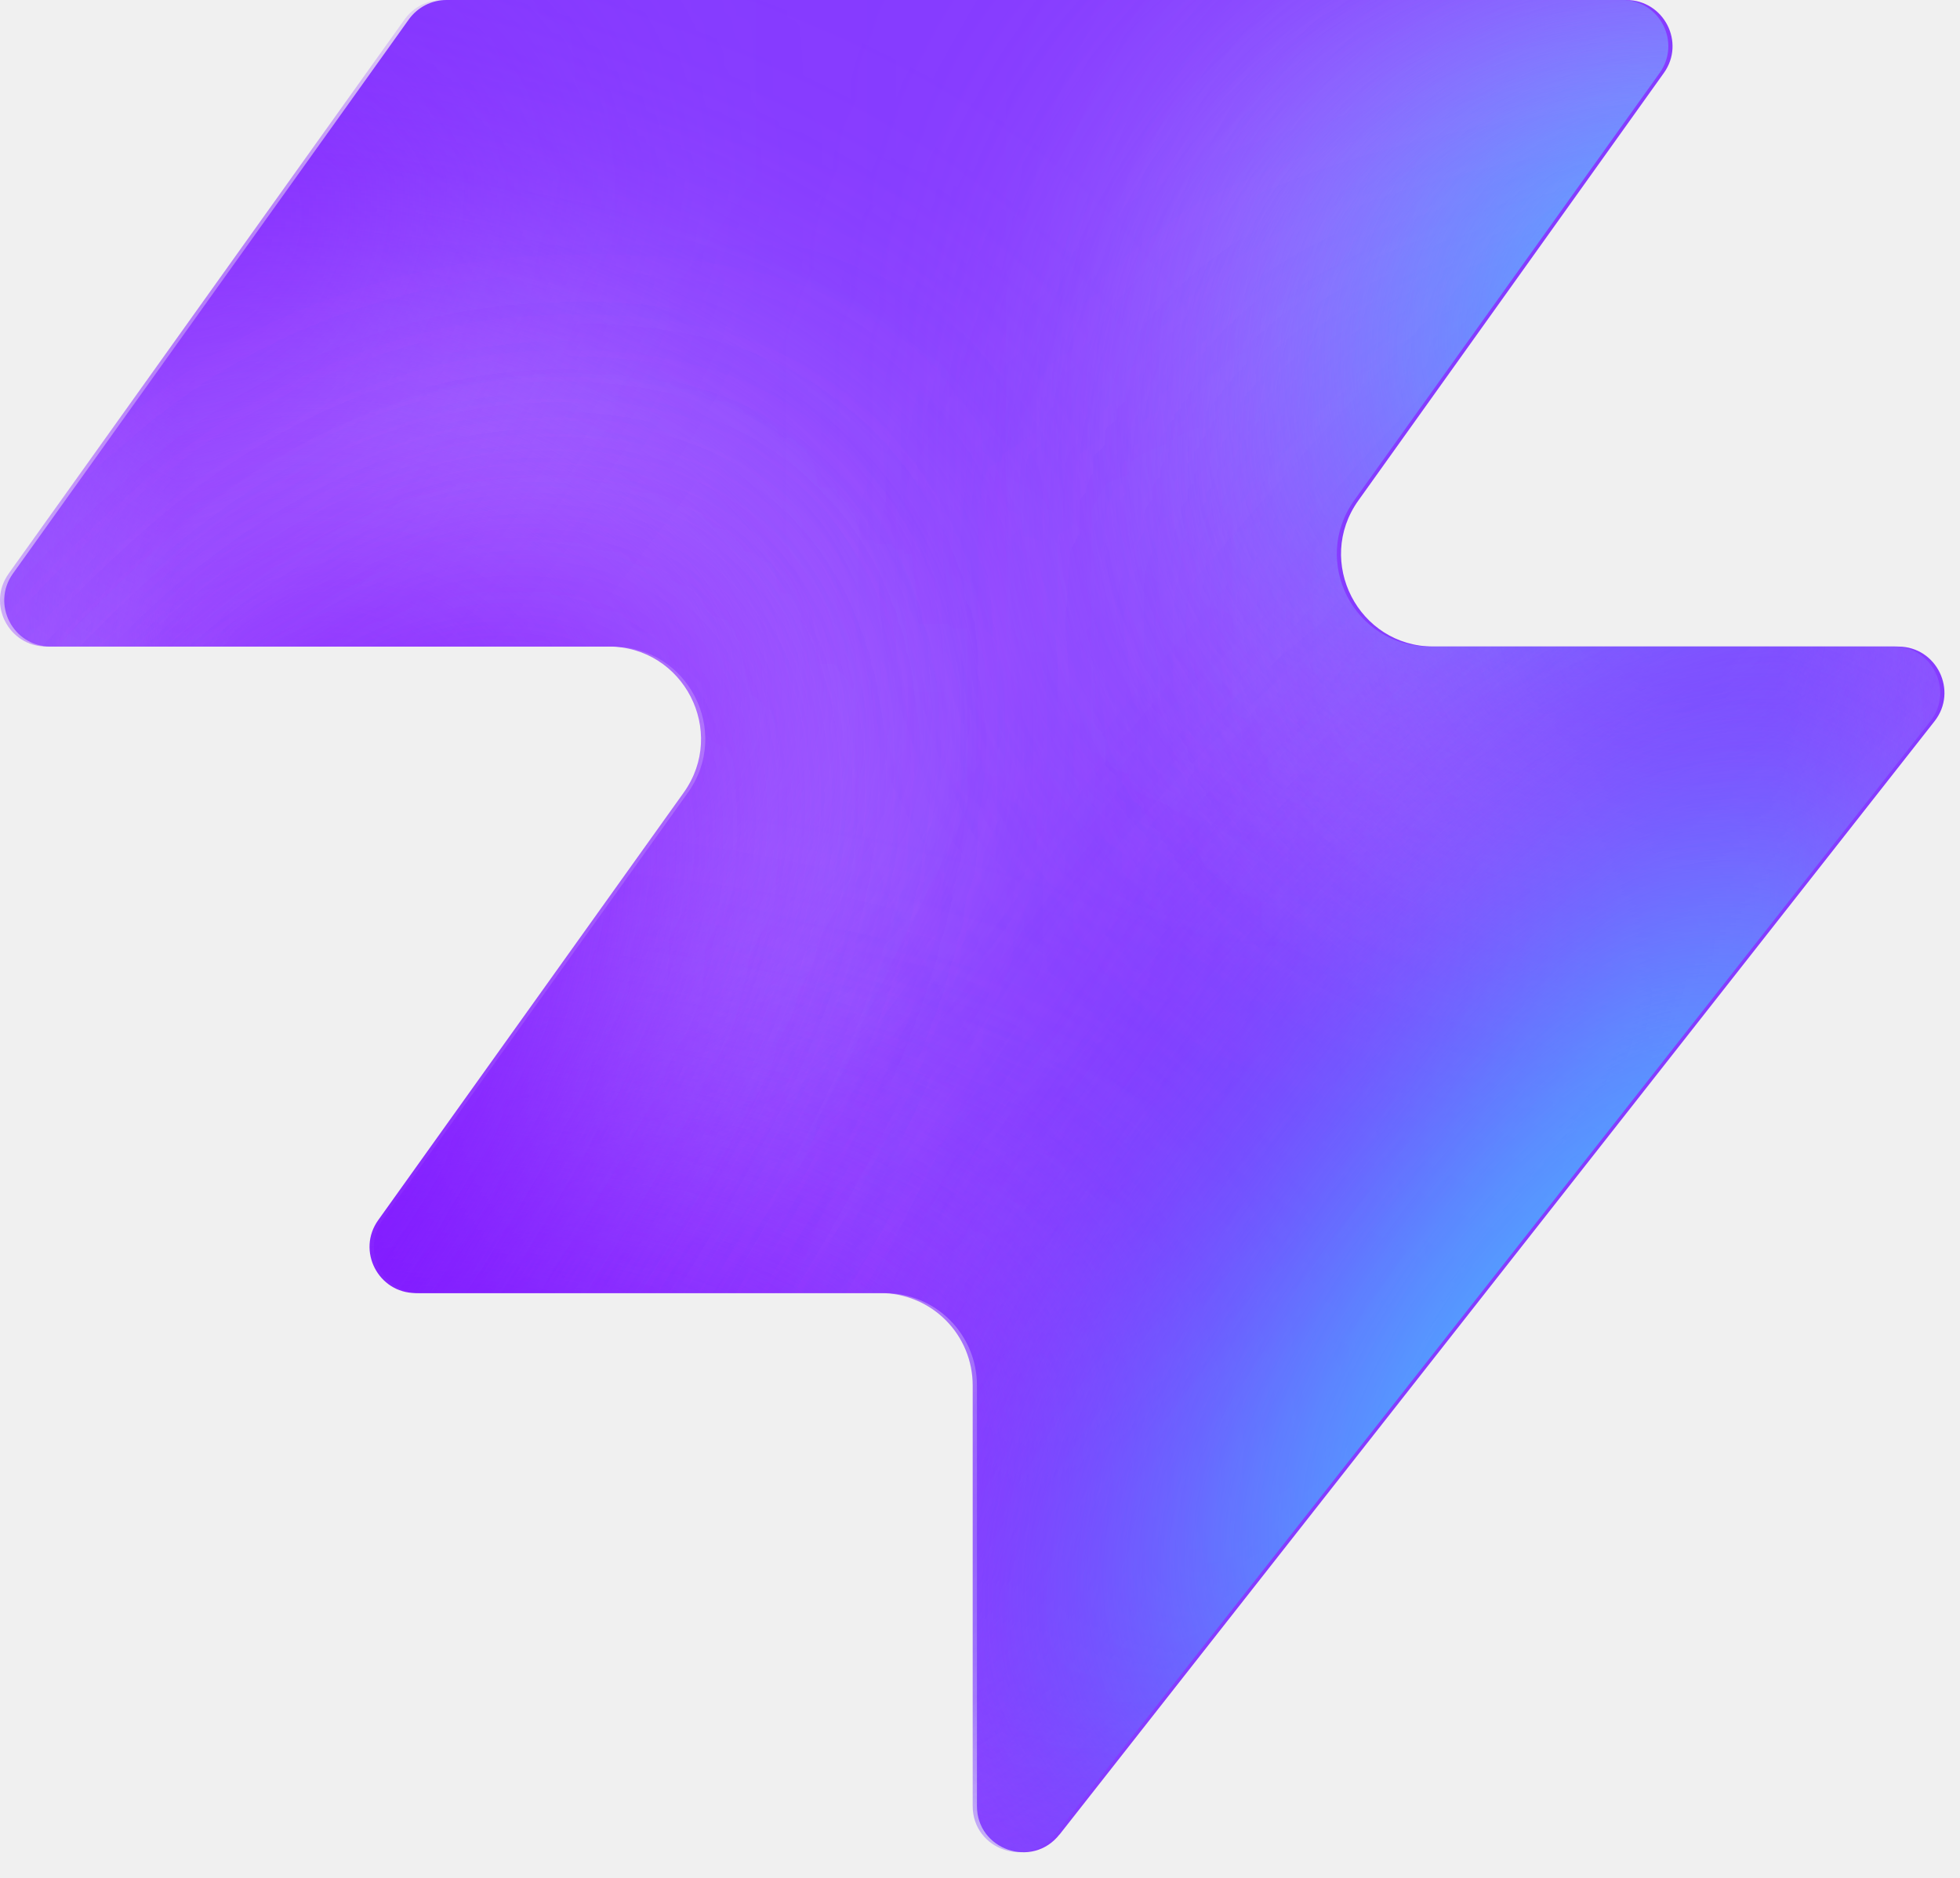
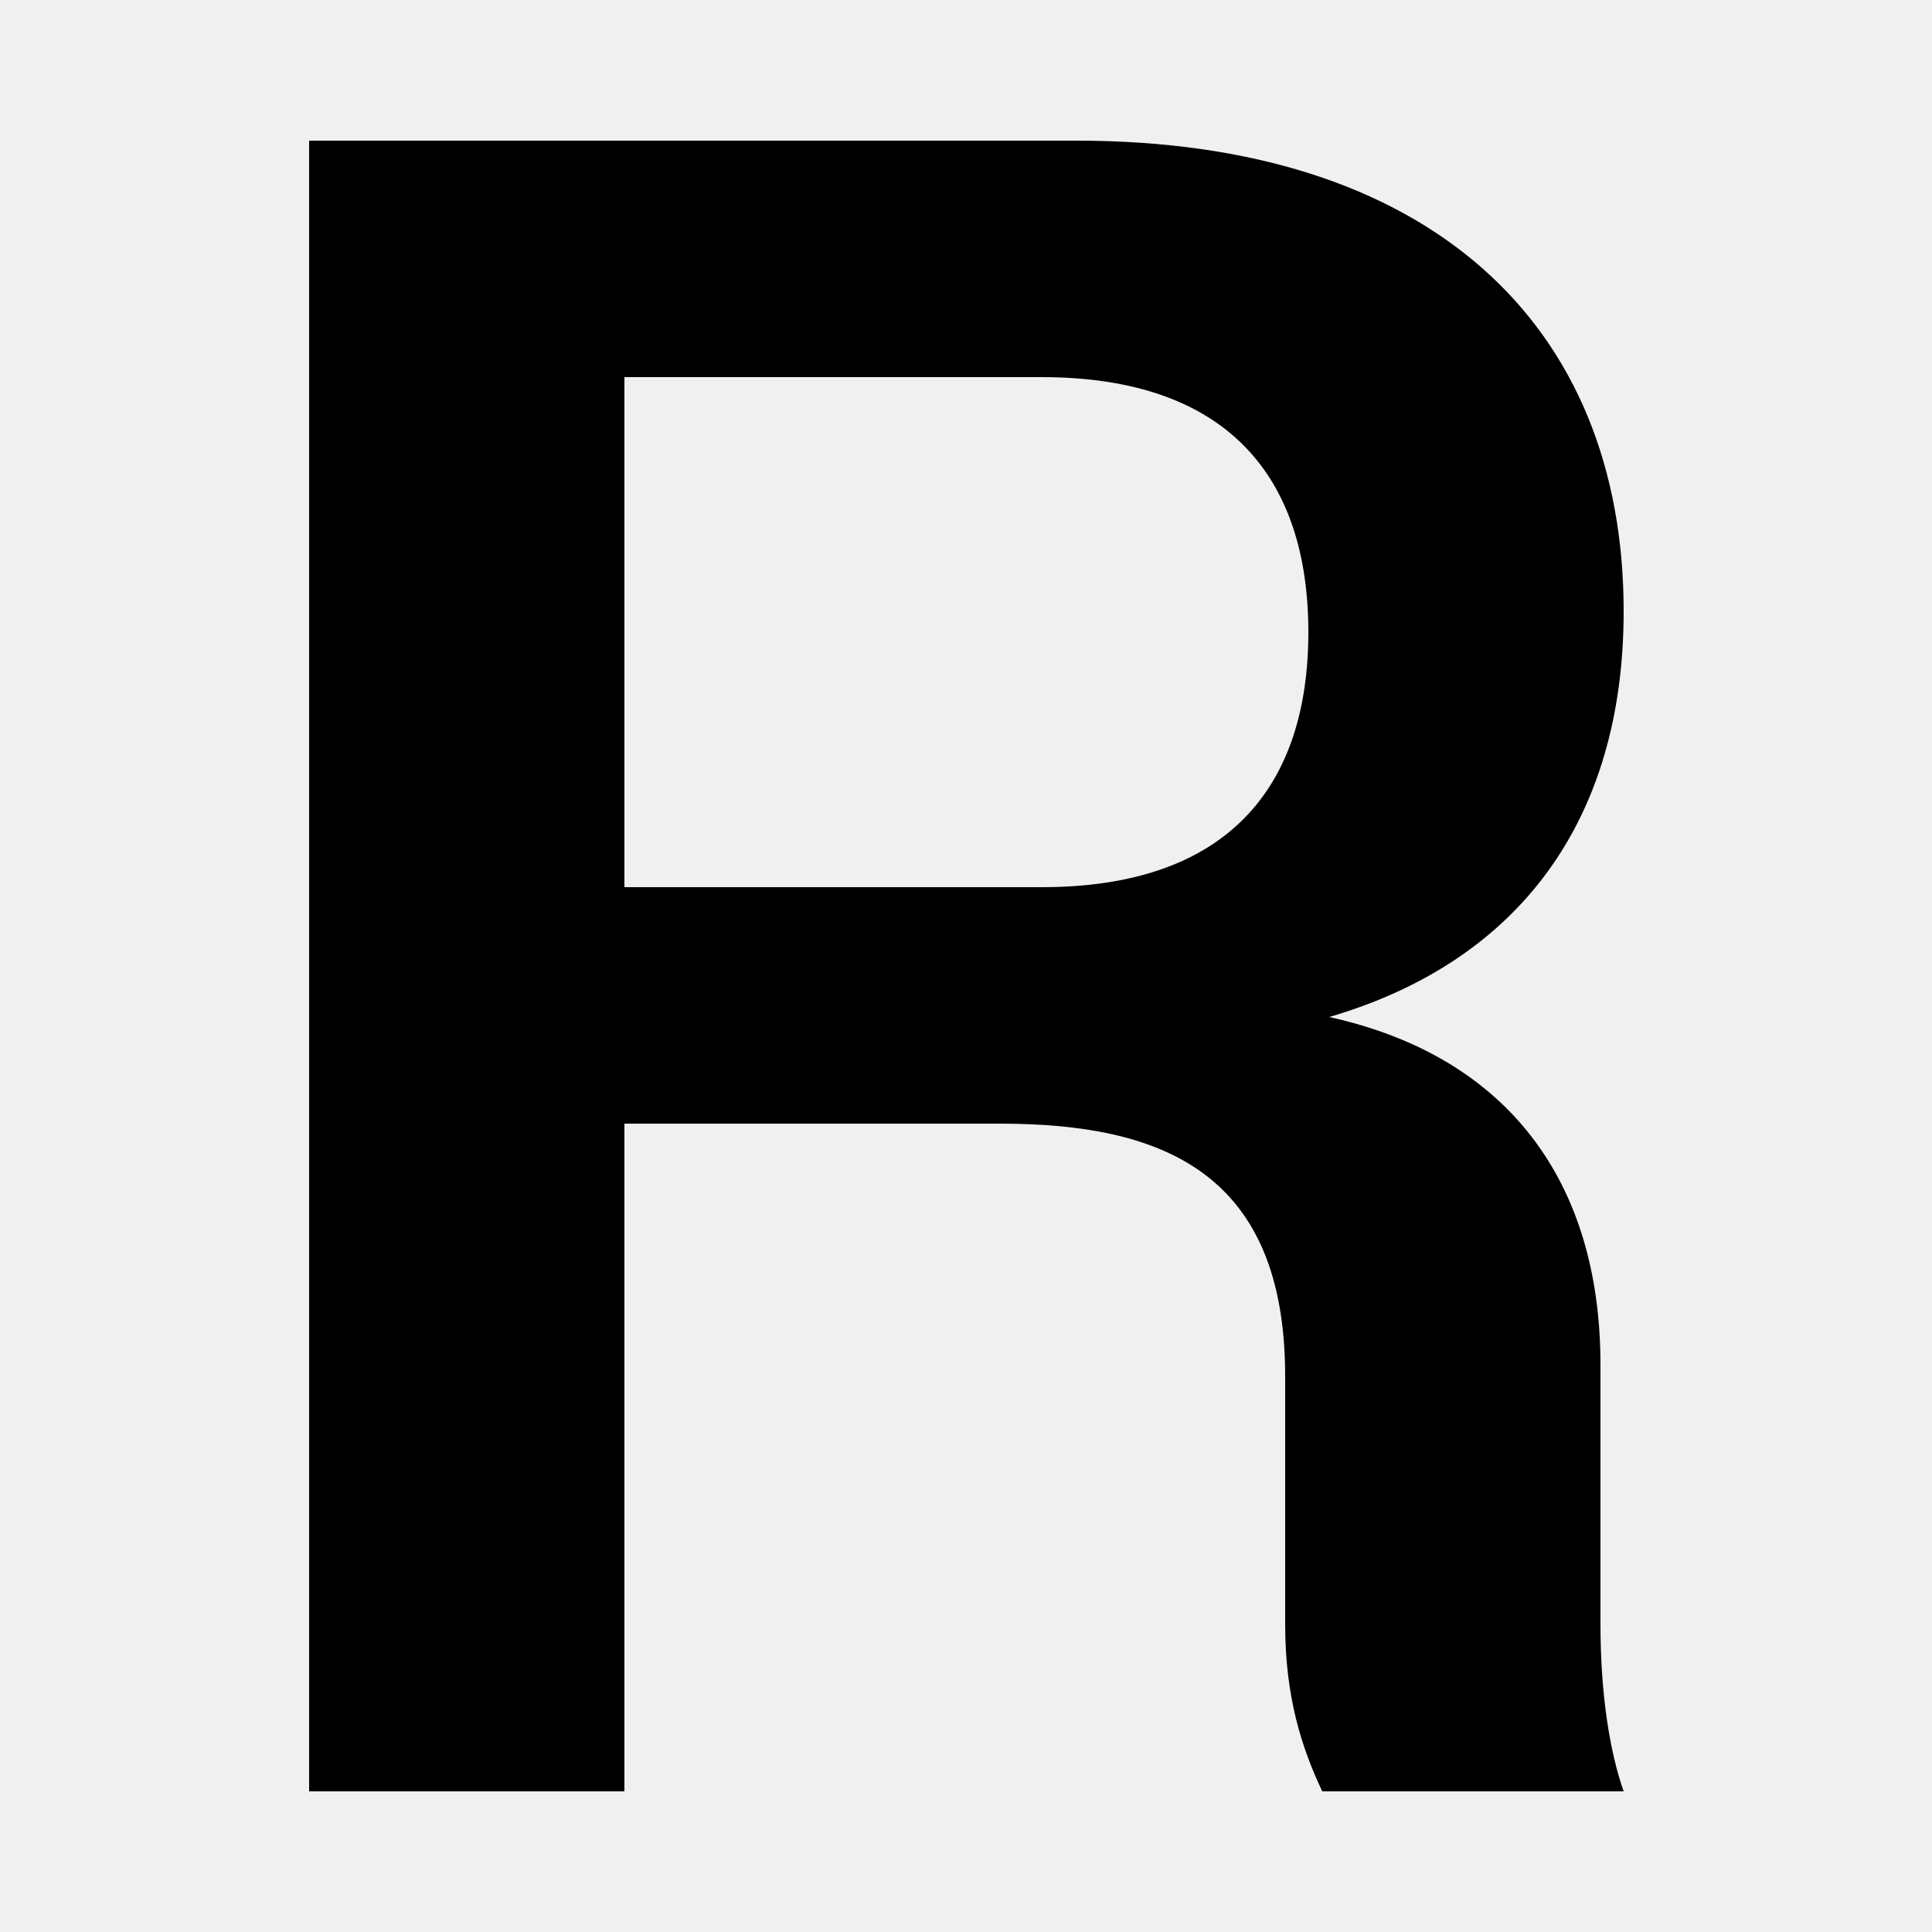
- <svg xmlns="http://www.w3.org/2000/svg" width="48" height="46" fill="none" viewBox="0 0 48 46">
-   <path fill="#863bff" d="M25.946 44.938c-.664.845-2.021.375-2.021-.698V33.937a2.26 2.26 0 0 0-2.262-2.262H10.287c-.92 0-1.456-1.04-.92-1.788l7.48-10.471c1.07-1.497 0-3.578-1.842-3.578H1.237c-.92 0-1.456-1.04-.92-1.788L10.013.474c.214-.297.556-.474.92-.474h28.894c.92 0 1.456 1.04.92 1.788l-7.48 10.471c-1.07 1.498 0 3.579 1.842 3.579h11.377c.943 0 1.473 1.088.89 1.83L25.947 44.94z" style="fill:#863bff;fill:color(display-p3 .525 .23 1);fill-opacity:1" />
-   <mask id="a" width="48" height="46" x="0" y="0" maskUnits="userSpaceOnUse" style="mask-type:alpha">
-     <path fill="#000" d="M25.842 44.938c-.664.844-2.021.375-2.021-.698V33.937a2.26 2.26 0 0 0-2.262-2.262H10.183c-.92 0-1.456-1.04-.92-1.788l7.48-10.471c1.07-1.498 0-3.579-1.842-3.579H1.133c-.92 0-1.456-1.04-.92-1.787L9.91.473c.214-.297.556-.474.92-.474h28.894c.92 0 1.456 1.04.92 1.788l-7.48 10.471c-1.07 1.498 0 3.578 1.842 3.578h11.377c.943 0 1.473 1.088.89 1.832L25.843 44.94z" style="fill:#000;fill-opacity:1" />
-   </mask>
-   <g mask="url(#a)">
-     <g filter="url(#b)">
-       <ellipse cx="5.508" cy="14.704" fill="#ede6ff" rx="5.508" ry="14.704" style="fill:#ede6ff;fill:color(display-p3 .927 .903 1);fill-opacity:1" transform="matrix(.00324 1 1 -.00324 -4.47 31.516)" />
-     </g>
-     <g filter="url(#c)">
-       <ellipse cx="10.399" cy="29.851" fill="#ede6ff" rx="10.399" ry="29.851" style="fill:#ede6ff;fill:color(display-p3 .927 .903 1);fill-opacity:1" transform="matrix(.00324 1 1 -.00324 -39.328 7.883)" />
-     </g>
-     <g filter="url(#d)">
-       <ellipse cx="5.508" cy="30.487" fill="#7e14ff" rx="5.508" ry="30.487" style="fill:#7e14ff;fill:color(display-p3 .492 .077 1);fill-opacity:1" transform="rotate(89.814 -25.913 -14.639)scale(1 -1)" />
-     </g>
-     <g filter="url(#e)">
-       <ellipse cx="5.508" cy="30.599" fill="#7e14ff" rx="5.508" ry="30.599" style="fill:#7e14ff;fill:color(display-p3 .492 .077 1);fill-opacity:1" transform="rotate(89.814 -32.644 -3.334)scale(1 -1)" />
-     </g>
-     <g filter="url(#f)">
-       <ellipse cx="5.508" cy="30.599" fill="#7e14ff" rx="5.508" ry="30.599" style="fill:#7e14ff;fill:color(display-p3 .492 .077 1);fill-opacity:1" transform="matrix(.00324 1 1 -.00324 -34.34 30.47)" />
-     </g>
-     <g filter="url(#g)">
-       <ellipse cx="14.072" cy="22.078" fill="#ede6ff" rx="14.072" ry="22.078" style="fill:#ede6ff;fill:color(display-p3 .927 .903 1);fill-opacity:1" transform="rotate(93.35 24.506 48.493)scale(-1 1)" />
-     </g>
-     <g filter="url(#h)">
-       <ellipse cx="3.47" cy="21.501" fill="#7e14ff" rx="3.47" ry="21.501" style="fill:#7e14ff;fill:color(display-p3 .492 .077 1);fill-opacity:1" transform="rotate(89.009 28.708 47.59)scale(-1 1)" />
-     </g>
-     <g filter="url(#i)">
-       <ellipse cx="3.47" cy="21.501" fill="#7e14ff" rx="3.47" ry="21.501" style="fill:#7e14ff;fill:color(display-p3 .492 .077 1);fill-opacity:1" transform="rotate(89.009 28.708 47.59)scale(-1 1)" />
-     </g>
-     <g filter="url(#j)">
-       <ellipse cx=".387" cy="8.972" fill="#7e14ff" rx="4.407" ry="29.108" style="fill:#7e14ff;fill:color(display-p3 .492 .077 1);fill-opacity:1" transform="rotate(39.51 .387 8.972)" />
-     </g>
-     <g filter="url(#k)">
-       <ellipse cx="47.523" cy="-6.092" fill="#7e14ff" rx="4.407" ry="29.108" style="fill:#7e14ff;fill:color(display-p3 .492 .077 1);fill-opacity:1" transform="rotate(37.892 47.523 -6.092)" />
-     </g>
-     <g filter="url(#l)">
-       <ellipse cx="41.412" cy="6.333" fill="#47bfff" rx="5.971" ry="9.665" style="fill:#47bfff;fill:color(display-p3 .28 .748 1);fill-opacity:1" transform="rotate(37.892 41.412 6.333)" />
-     </g>
-     <g filter="url(#m)">
-       <ellipse cx="-1.879" cy="38.332" fill="#7e14ff" rx="4.407" ry="29.108" style="fill:#7e14ff;fill:color(display-p3 .492 .077 1);fill-opacity:1" transform="rotate(37.892 -1.88 38.332)" />
-     </g>
-     <g filter="url(#n)">
-       <ellipse cx="-1.879" cy="38.332" fill="#7e14ff" rx="4.407" ry="29.108" style="fill:#7e14ff;fill:color(display-p3 .492 .077 1);fill-opacity:1" transform="rotate(37.892 -1.88 38.332)" />
-     </g>
-     <g filter="url(#o)">
-       <ellipse cx="35.651" cy="29.907" fill="#7e14ff" rx="4.407" ry="29.108" style="fill:#7e14ff;fill:color(display-p3 .492 .077 1);fill-opacity:1" transform="rotate(37.892 35.651 29.907)" />
-     </g>
-     <g filter="url(#p)">
-       <ellipse cx="38.418" cy="32.4" fill="#47bfff" rx="5.971" ry="15.297" style="fill:#47bfff;fill:color(display-p3 .28 .748 1);fill-opacity:1" transform="rotate(37.892 38.418 32.4)" />
-     </g>
-   </g>
-   <defs>
-     <filter id="b" width="60.045" height="41.654" x="-19.77" y="16.149" color-interpolation-filters="sRGB" filterUnits="userSpaceOnUse">
-       <feFlood flood-opacity="0" result="BackgroundImageFix" />
-       <feBlend in="SourceGraphic" in2="BackgroundImageFix" result="shape" />
-       <feGaussianBlur result="effect1_foregroundBlur_2002_17158" stdDeviation="7.659" />
-     </filter>
-     <filter id="c" width="90.34" height="51.437" x="-54.613" y="-7.533" color-interpolation-filters="sRGB" filterUnits="userSpaceOnUse">
-       <feFlood flood-opacity="0" result="BackgroundImageFix" />
-       <feBlend in="SourceGraphic" in2="BackgroundImageFix" result="shape" />
-       <feGaussianBlur result="effect1_foregroundBlur_2002_17158" stdDeviation="7.659" />
-     </filter>
-     <filter id="d" width="79.355" height="29.4" x="-49.64" y="2.03" color-interpolation-filters="sRGB" filterUnits="userSpaceOnUse">
-       <feFlood flood-opacity="0" result="BackgroundImageFix" />
-       <feBlend in="SourceGraphic" in2="BackgroundImageFix" result="shape" />
-       <feGaussianBlur result="effect1_foregroundBlur_2002_17158" stdDeviation="4.596" />
-     </filter>
-     <filter id="e" width="79.579" height="29.4" x="-45.045" y="20.029" color-interpolation-filters="sRGB" filterUnits="userSpaceOnUse">
-       <feFlood flood-opacity="0" result="BackgroundImageFix" />
-       <feBlend in="SourceGraphic" in2="BackgroundImageFix" result="shape" />
-       <feGaussianBlur result="effect1_foregroundBlur_2002_17158" stdDeviation="4.596" />
-     </filter>
-     <filter id="f" width="79.579" height="29.4" x="-43.513" y="21.178" color-interpolation-filters="sRGB" filterUnits="userSpaceOnUse">
-       <feFlood flood-opacity="0" result="BackgroundImageFix" />
-       <feBlend in="SourceGraphic" in2="BackgroundImageFix" result="shape" />
-       <feGaussianBlur result="effect1_foregroundBlur_2002_17158" stdDeviation="4.596" />
-     </filter>
-     <filter id="g" width="74.749" height="58.852" x="15.756" y="-17.901" color-interpolation-filters="sRGB" filterUnits="userSpaceOnUse">
-       <feFlood flood-opacity="0" result="BackgroundImageFix" />
-       <feBlend in="SourceGraphic" in2="BackgroundImageFix" result="shape" />
-       <feGaussianBlur result="effect1_foregroundBlur_2002_17158" stdDeviation="7.659" />
-     </filter>
-     <filter id="h" width="61.377" height="25.362" x="23.548" y="2.284" color-interpolation-filters="sRGB" filterUnits="userSpaceOnUse">
-       <feFlood flood-opacity="0" result="BackgroundImageFix" />
-       <feBlend in="SourceGraphic" in2="BackgroundImageFix" result="shape" />
-       <feGaussianBlur result="effect1_foregroundBlur_2002_17158" stdDeviation="4.596" />
-     </filter>
-     <filter id="i" width="61.377" height="25.362" x="23.548" y="2.284" color-interpolation-filters="sRGB" filterUnits="userSpaceOnUse">
-       <feFlood flood-opacity="0" result="BackgroundImageFix" />
-       <feBlend in="SourceGraphic" in2="BackgroundImageFix" result="shape" />
-       <feGaussianBlur result="effect1_foregroundBlur_2002_17158" stdDeviation="4.596" />
-     </filter>
-     <filter id="j" width="56.045" height="63.649" x="-27.636" y="-22.853" color-interpolation-filters="sRGB" filterUnits="userSpaceOnUse">
-       <feFlood flood-opacity="0" result="BackgroundImageFix" />
-       <feBlend in="SourceGraphic" in2="BackgroundImageFix" result="shape" />
-       <feGaussianBlur result="effect1_foregroundBlur_2002_17158" stdDeviation="4.596" />
-     </filter>
-     <filter id="k" width="54.814" height="64.646" x="20.116" y="-38.415" color-interpolation-filters="sRGB" filterUnits="userSpaceOnUse">
-       <feFlood flood-opacity="0" result="BackgroundImageFix" />
-       <feBlend in="SourceGraphic" in2="BackgroundImageFix" result="shape" />
-       <feGaussianBlur result="effect1_foregroundBlur_2002_17158" stdDeviation="4.596" />
-     </filter>
-     <filter id="l" width="33.541" height="35.313" x="24.641" y="-11.323" color-interpolation-filters="sRGB" filterUnits="userSpaceOnUse">
-       <feFlood flood-opacity="0" result="BackgroundImageFix" />
-       <feBlend in="SourceGraphic" in2="BackgroundImageFix" result="shape" />
-       <feGaussianBlur result="effect1_foregroundBlur_2002_17158" stdDeviation="4.596" />
-     </filter>
-     <filter id="m" width="54.814" height="64.646" x="-29.286" y="6.009" color-interpolation-filters="sRGB" filterUnits="userSpaceOnUse">
-       <feFlood flood-opacity="0" result="BackgroundImageFix" />
-       <feBlend in="SourceGraphic" in2="BackgroundImageFix" result="shape" />
-       <feGaussianBlur result="effect1_foregroundBlur_2002_17158" stdDeviation="4.596" />
-     </filter>
-     <filter id="n" width="54.814" height="64.646" x="-29.286" y="6.009" color-interpolation-filters="sRGB" filterUnits="userSpaceOnUse">
-       <feFlood flood-opacity="0" result="BackgroundImageFix" />
-       <feBlend in="SourceGraphic" in2="BackgroundImageFix" result="shape" />
-       <feGaussianBlur result="effect1_foregroundBlur_2002_17158" stdDeviation="4.596" />
-     </filter>
-     <filter id="o" width="54.814" height="64.646" x="8.244" y="-2.416" color-interpolation-filters="sRGB" filterUnits="userSpaceOnUse">
-       <feFlood flood-opacity="0" result="BackgroundImageFix" />
-       <feBlend in="SourceGraphic" in2="BackgroundImageFix" result="shape" />
-       <feGaussianBlur result="effect1_foregroundBlur_2002_17158" stdDeviation="4.596" />
-     </filter>
-     <filter id="p" width="39.409" height="43.623" x="18.713" y="10.588" color-interpolation-filters="sRGB" filterUnits="userSpaceOnUse">
-       <feFlood flood-opacity="0" result="BackgroundImageFix" />
-       <feBlend in="SourceGraphic" in2="BackgroundImageFix" result="shape" />
-       <feGaussianBlur result="effect1_foregroundBlur_2002_17158" stdDeviation="4.596" />
-     </filter>
-   </defs>
+ <svg xmlns="http://www.w3.org/2000/svg" width="100" height="100" viewBox="-16 -7.28 100 100" fill="none">
+   <style>
+     path { fill: #000; }
+     @media (prefers-color-scheme: dark) { path { fill: #fff; } }
+   </style>
+   <path d="M68.04 24.36C68.04 35.16 62.64 42.48 52.8 45.36C62.04 47.4 66.84 53.88 66.84 63.36V76.8C66.84 80.4 67.32 83.4 68.04 85.44H52.44C51.36 83.16 50.52 80.52 50.52 76.8V63.96C50.52 53.4 44.16 50.88 35.76 50.88H16.32V85.44H-9.7245e-05V-6.00815e-05H39.72C57.96 -6.00815e-05 68.04 9.48 68.04 24.36ZM51.72 25.44C51.72 17.4 47.52 12.24 37.92 12.24H16.32V38.64H37.92C47.52 38.64 51.72 33.48 51.72 25.44Z" />
</svg>
